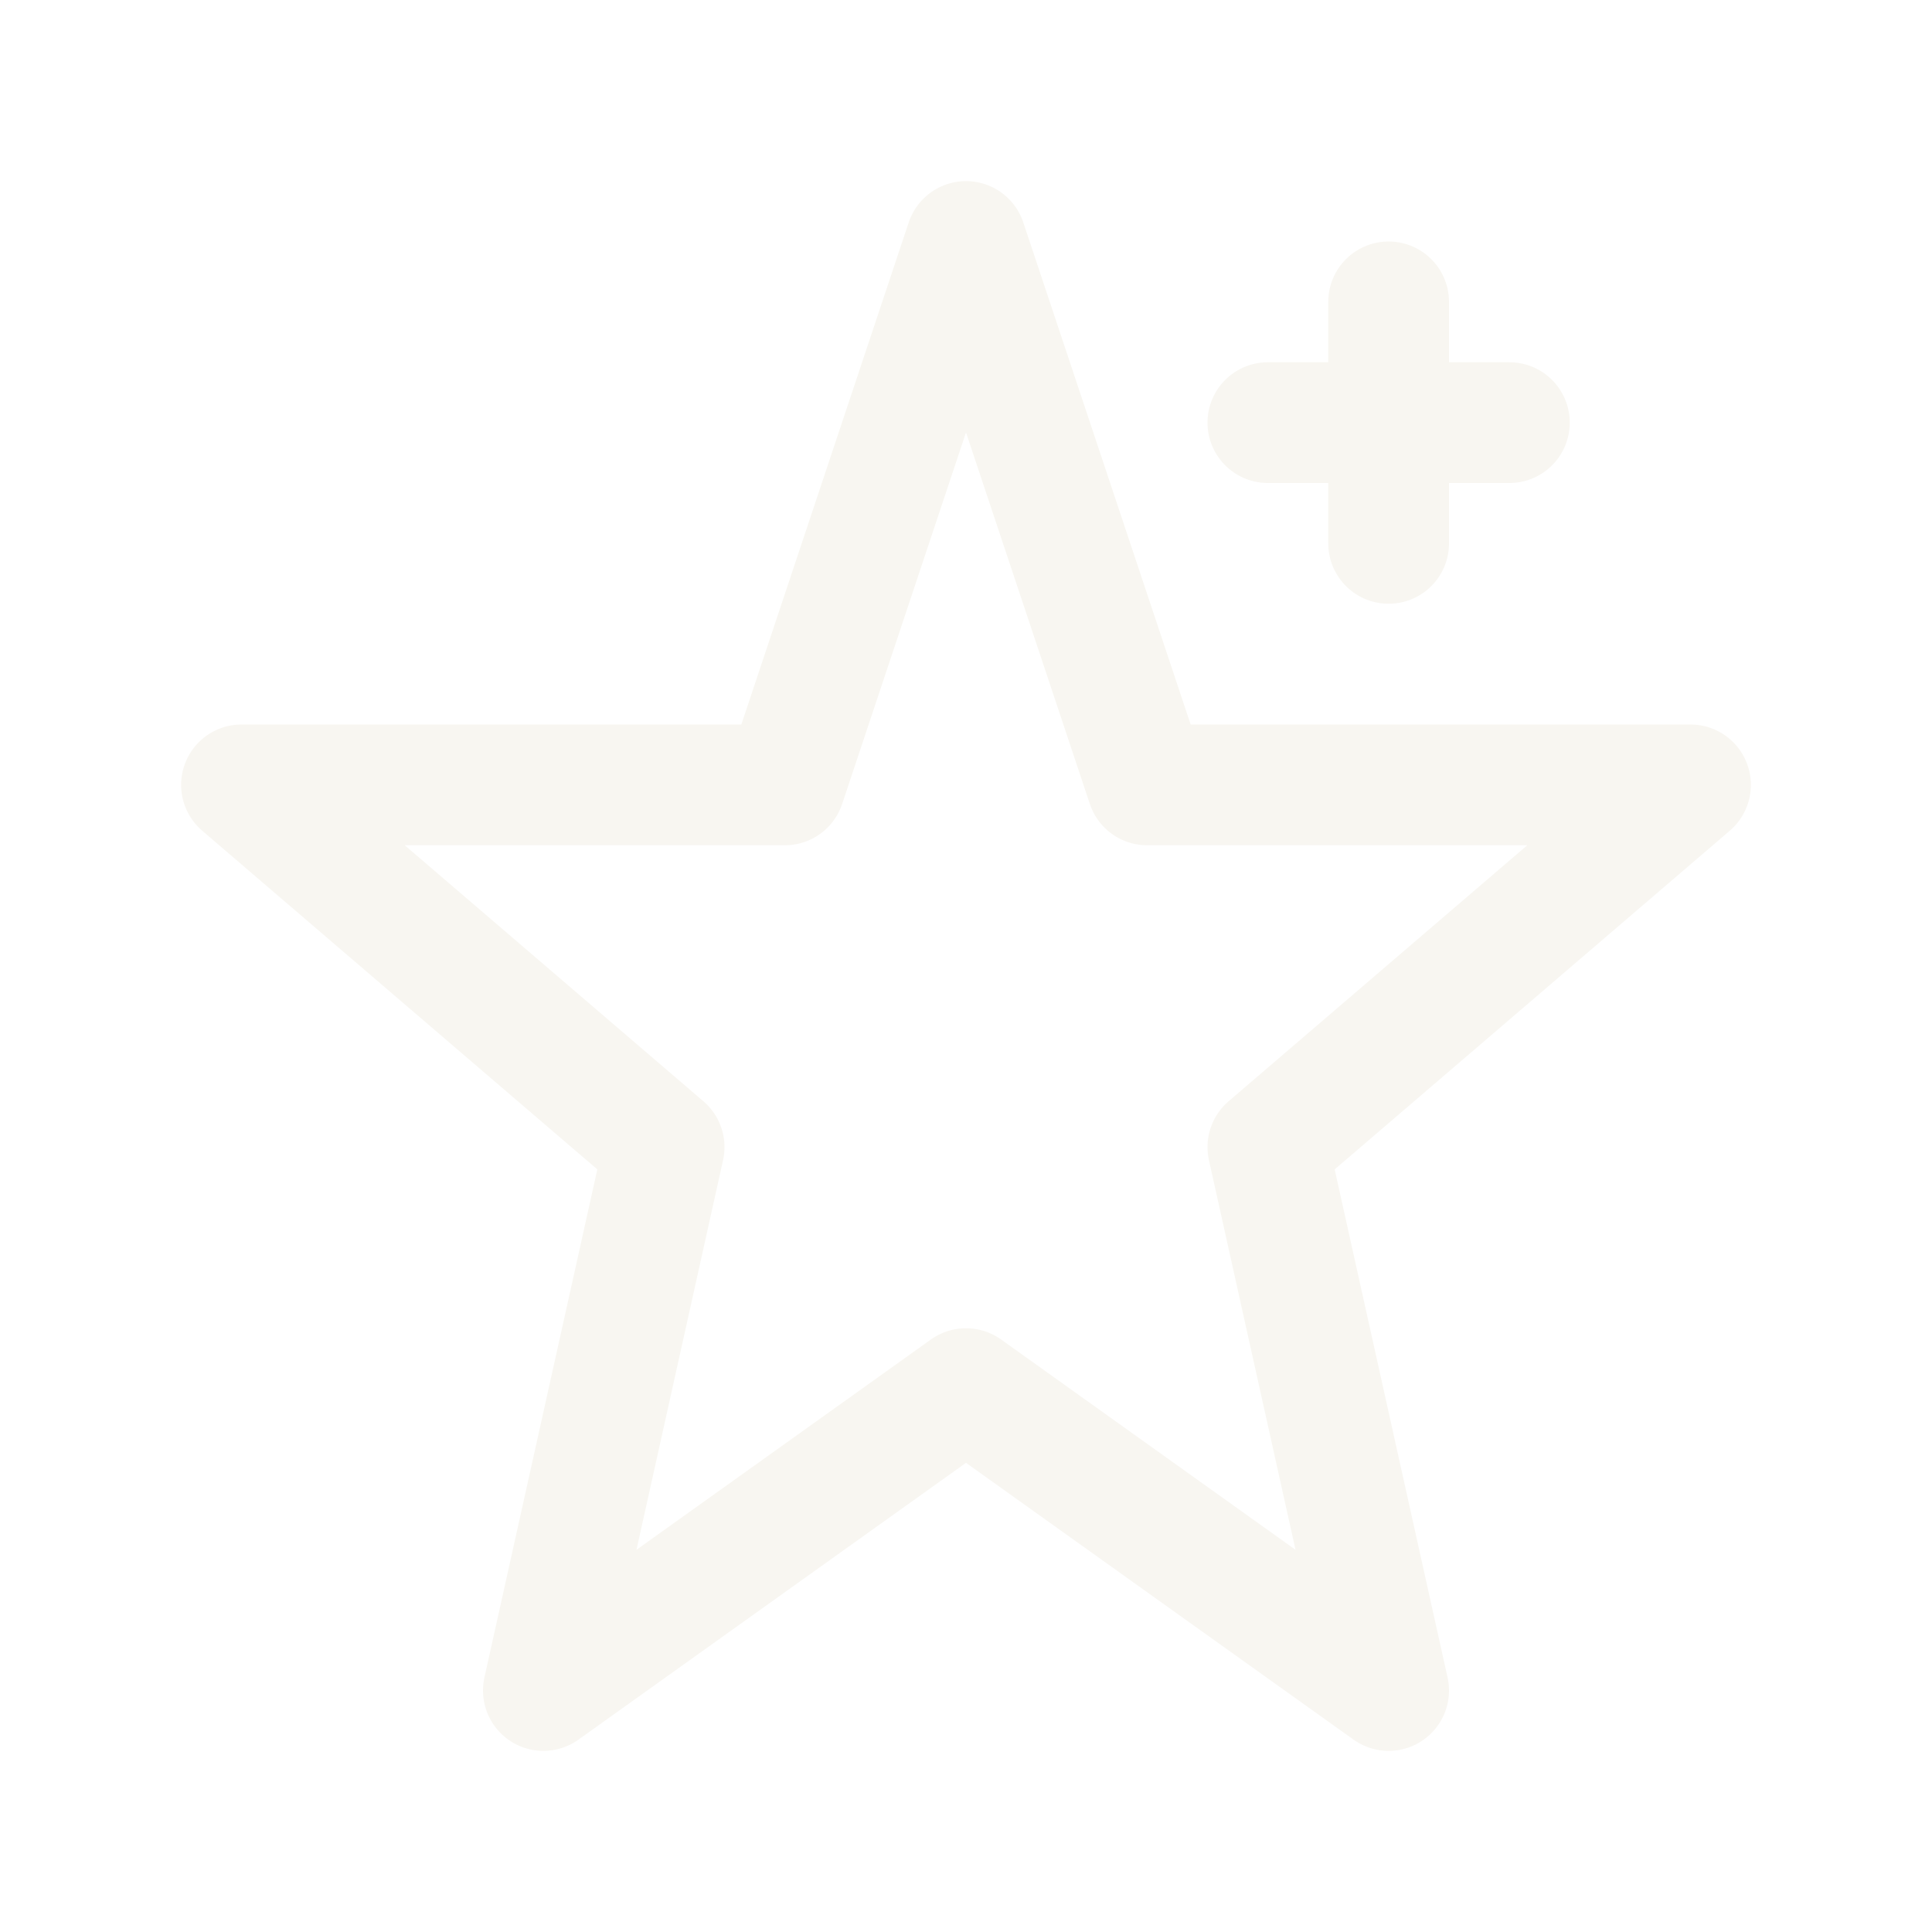
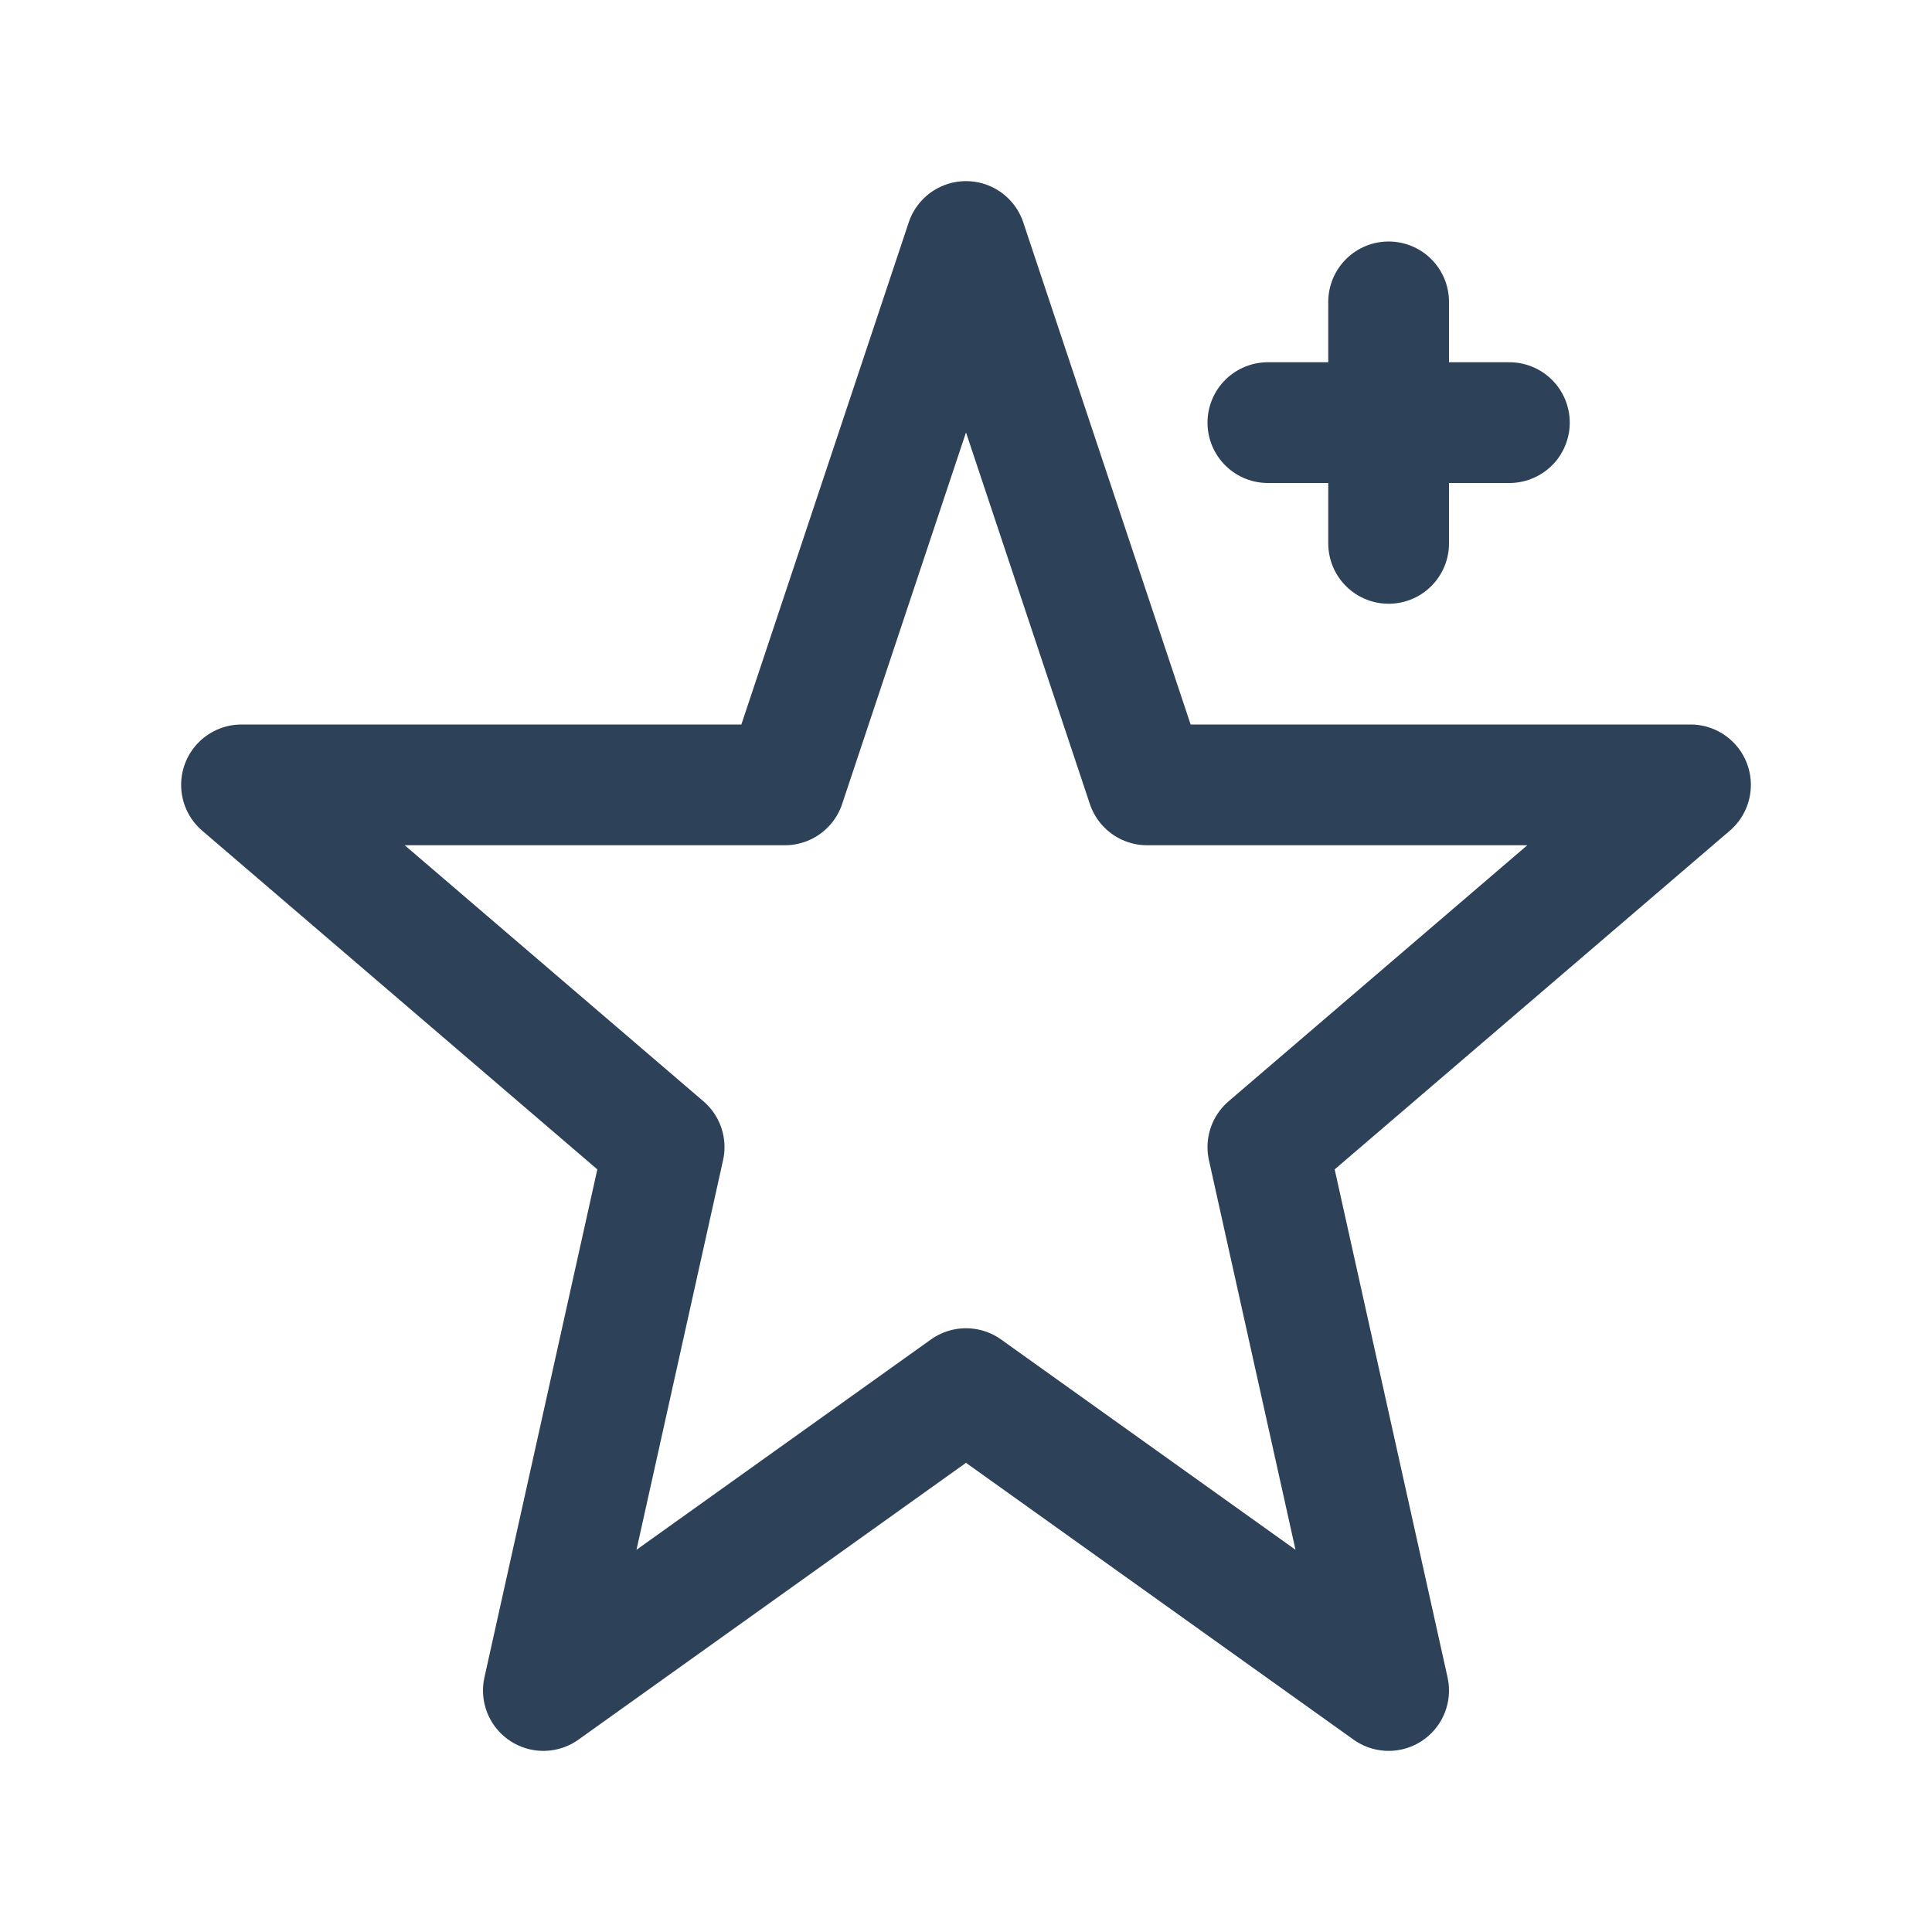
- <svg xmlns="http://www.w3.org/2000/svg" width="24" height="24" viewBox="0 0 64 64" fill="none" stroke="hsl(40,33%,96%)" stroke-width="4" stroke-linecap="round" stroke-linejoin="round">
+ <svg xmlns="http://www.w3.org/2000/svg" width="24" height="24" viewBox="0 0 64 64" fill="none" stroke="hsl(212,32%,26%)" stroke-width="4" stroke-linecap="round" stroke-linejoin="round">
  <polygon points="32,8 38,26 56,26 42,38 46,56 32,46 18,56 22,38 8,26 26,26" />
  <line x1="46" y1="10" x2="46" y2="18" />
  <line x1="42" y1="14" x2="50" y2="14" />
</svg>
